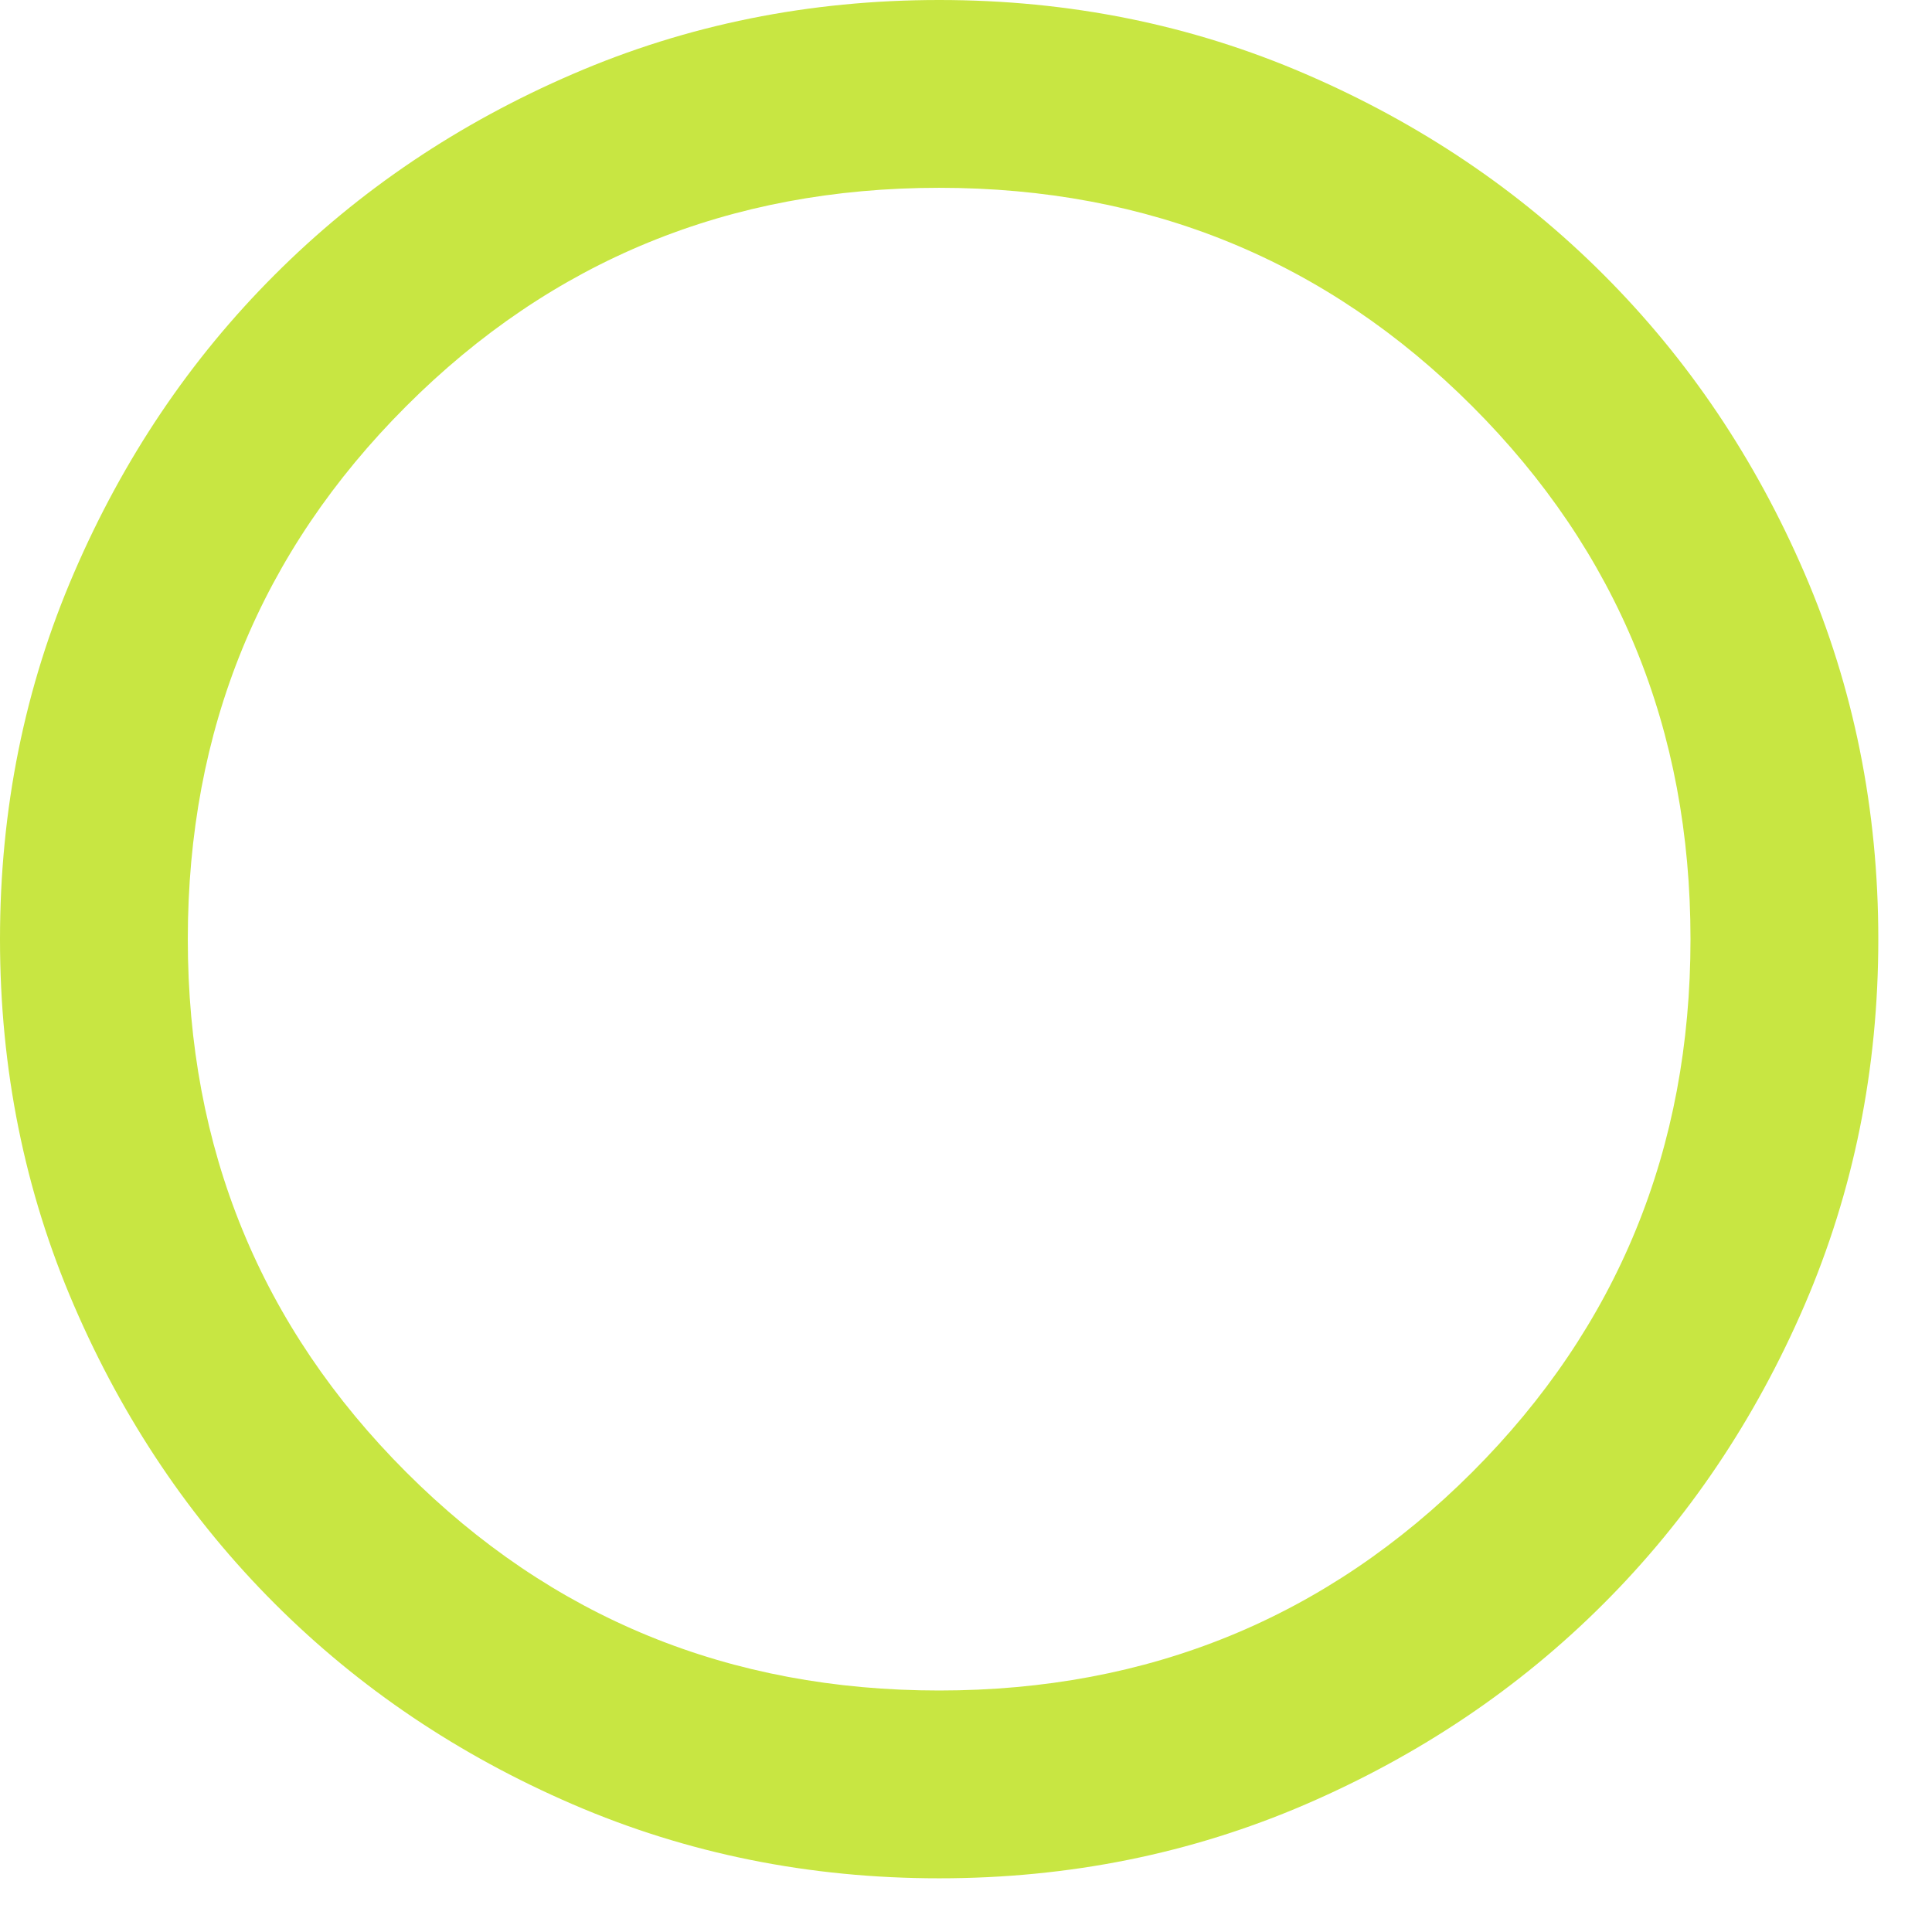
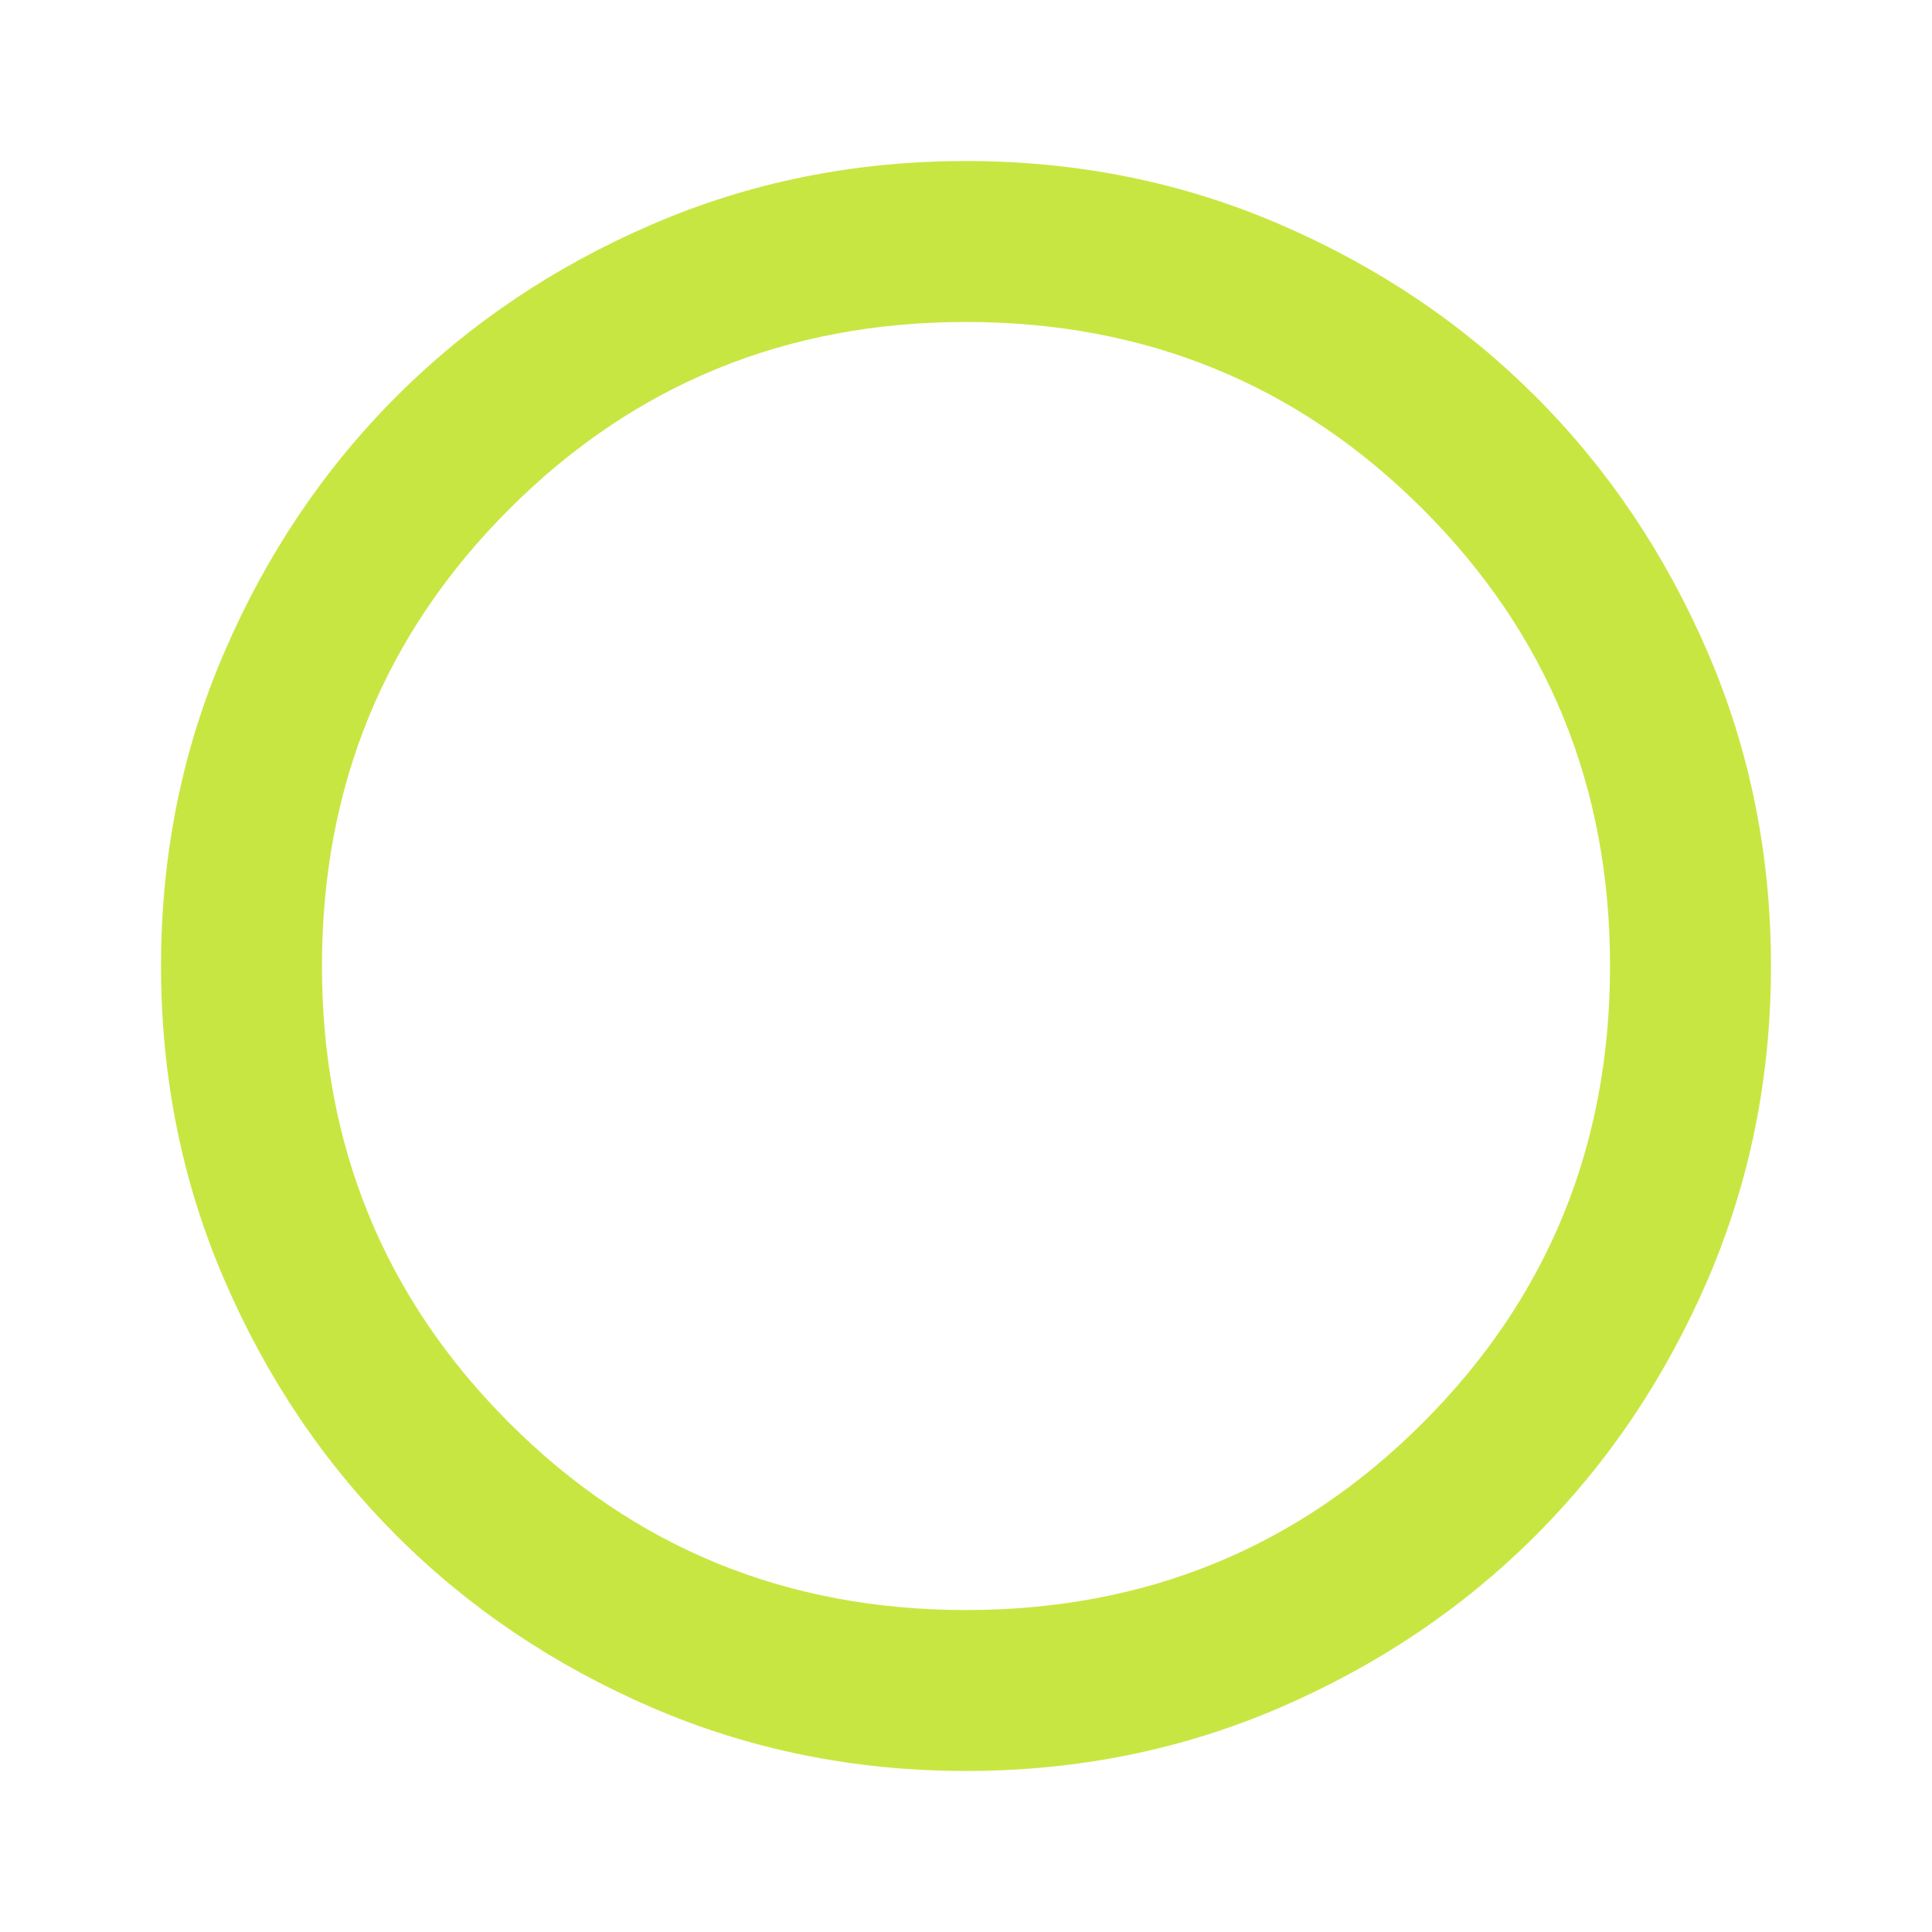
- <svg xmlns="http://www.w3.org/2000/svg" width="24" height="24" viewBox="0 0 24 24" fill="none">
-   <path d="M11.667 23.333C10.053 23.333 8.536 23.027 7.117 22.415C5.697 21.802 4.463 20.971 3.413 19.921C2.362 18.871 1.531 17.636 0.919 16.217C0.306 14.797 0 13.281 0 11.667C0 10.053 0.306 8.536 0.919 7.117C1.531 5.697 2.362 4.463 3.413 3.413C4.463 2.362 5.697 1.531 7.117 0.919C8.536 0.306 10.053 0 11.667 0C13.281 0 14.797 0.306 16.217 0.919C17.636 1.531 18.871 2.362 19.921 3.413C20.971 4.463 21.802 5.697 22.415 7.117C23.027 8.536 23.333 10.053 23.333 11.667C23.333 13.281 23.027 14.797 22.415 16.217C21.802 17.636 20.971 18.871 19.921 19.921C18.871 20.971 17.636 21.802 16.217 22.415C14.797 23.027 13.281 23.333 11.667 23.333ZM11.667 21C14.272 21 16.479 20.096 18.288 18.288C20.096 16.479 21 14.272 21 11.667C21 9.061 20.096 6.854 18.288 5.046C16.479 3.237 14.272 2.333 11.667 2.333C9.061 2.333 6.854 3.237 5.046 5.046C3.237 6.854 2.333 9.061 2.333 11.667C2.333 14.272 3.237 16.479 5.046 18.288C6.854 20.096 9.061 21 11.667 21Z" fill="#C8E642" />
+ <svg xmlns="http://www.w3.org/2000/svg" width="20" height="20" viewBox="0 0 20 20" fill="none">
+   <path d="M10 18.333C8.847 18.333 7.764 18.114 6.75 17.677C5.736 17.239 4.854 16.646 4.104 15.896C3.354 15.146 2.76 14.264 2.323 13.25C1.885 12.236 1.667 11.153 1.667 10C1.667 8.847 1.885 7.764 2.323 6.75C2.76 5.736 3.354 4.854 4.104 4.104C4.854 3.354 5.736 2.76 6.75 2.323C7.764 1.885 8.847 1.667 10 1.667C11.153 1.667 12.236 1.885 13.25 2.323C14.264 2.76 15.146 3.354 15.896 4.104C16.646 4.854 17.239 5.736 17.677 6.75C18.114 7.764 18.333 8.847 18.333 10C18.333 11.153 18.114 12.236 17.677 13.25C17.239 14.264 16.646 15.146 15.896 15.896C15.146 16.646 14.264 17.239 13.25 17.677C12.236 18.114 11.153 18.333 10 18.333ZM10 16.667C11.861 16.667 13.438 16.021 14.729 14.729C16.021 13.438 16.667 11.861 16.667 10C16.667 8.139 16.021 6.562 14.729 5.271C13.438 3.979 11.861 3.333 10 3.333C8.139 3.333 6.562 3.979 5.271 5.271C3.979 6.562 3.333 8.139 3.333 10C3.333 11.861 3.979 13.438 5.271 14.729C6.562 16.021 8.139 16.667 10 16.667Z" fill="#C8E642" />
</svg>
